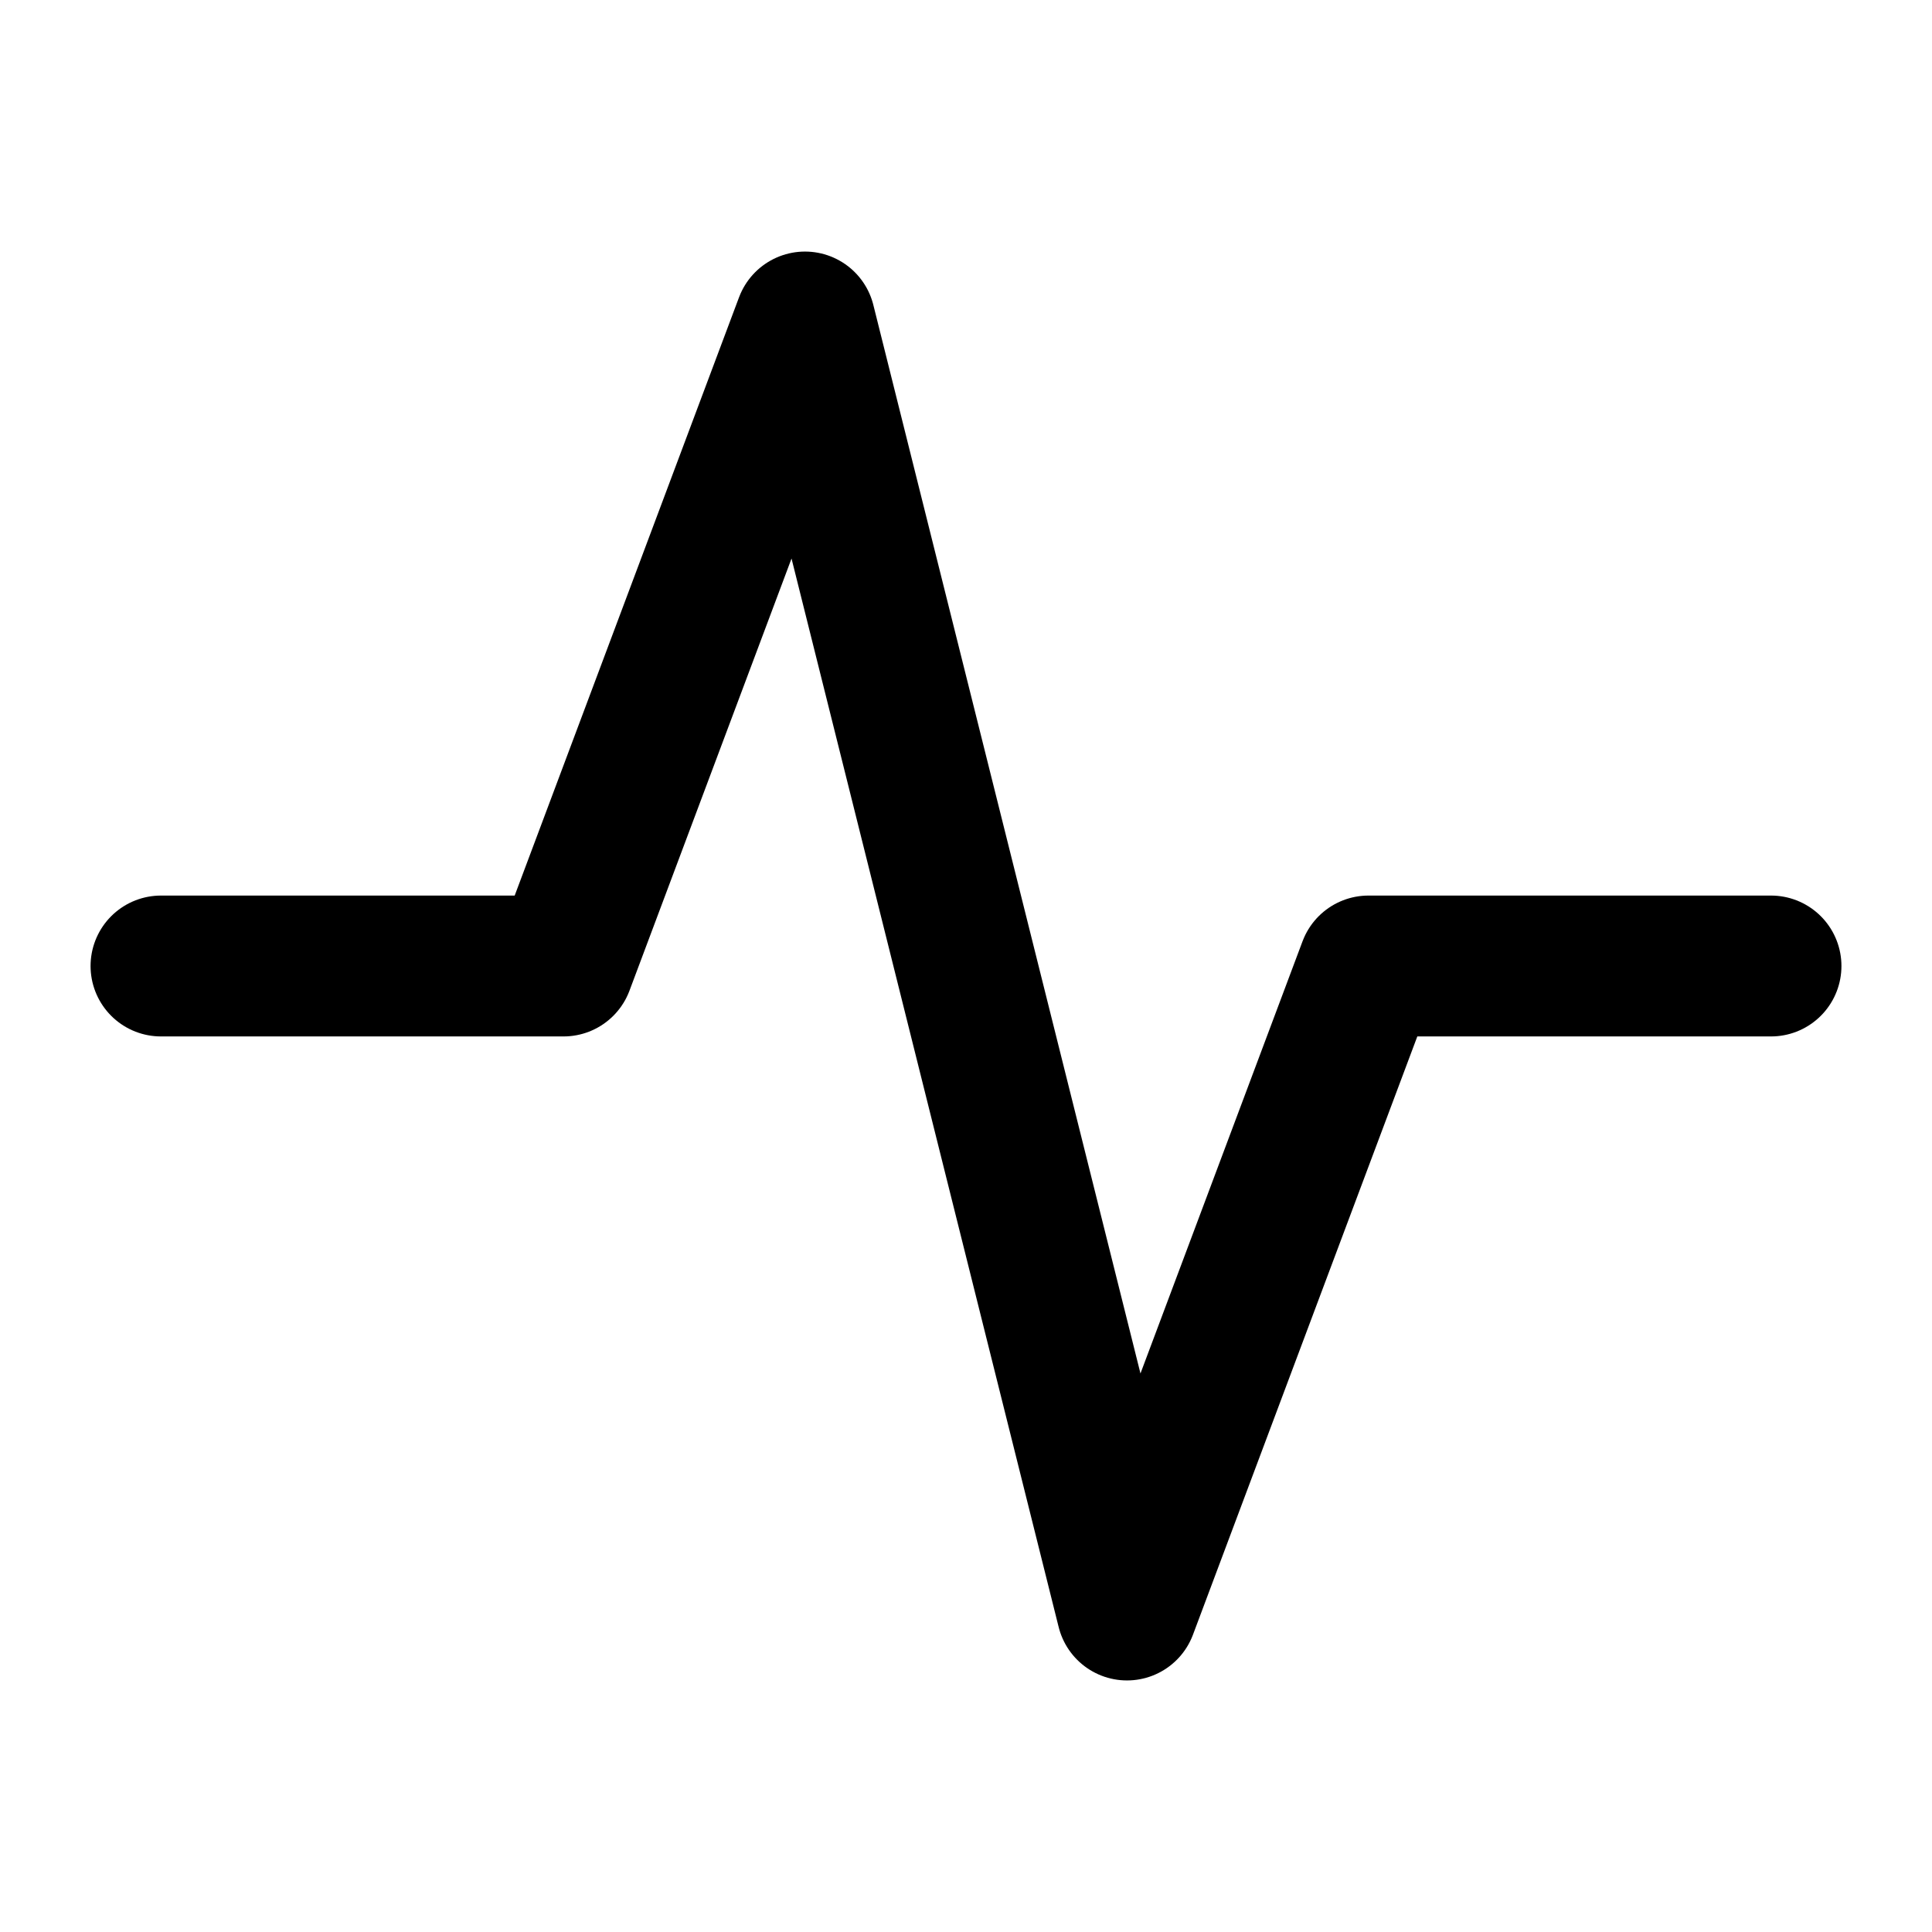
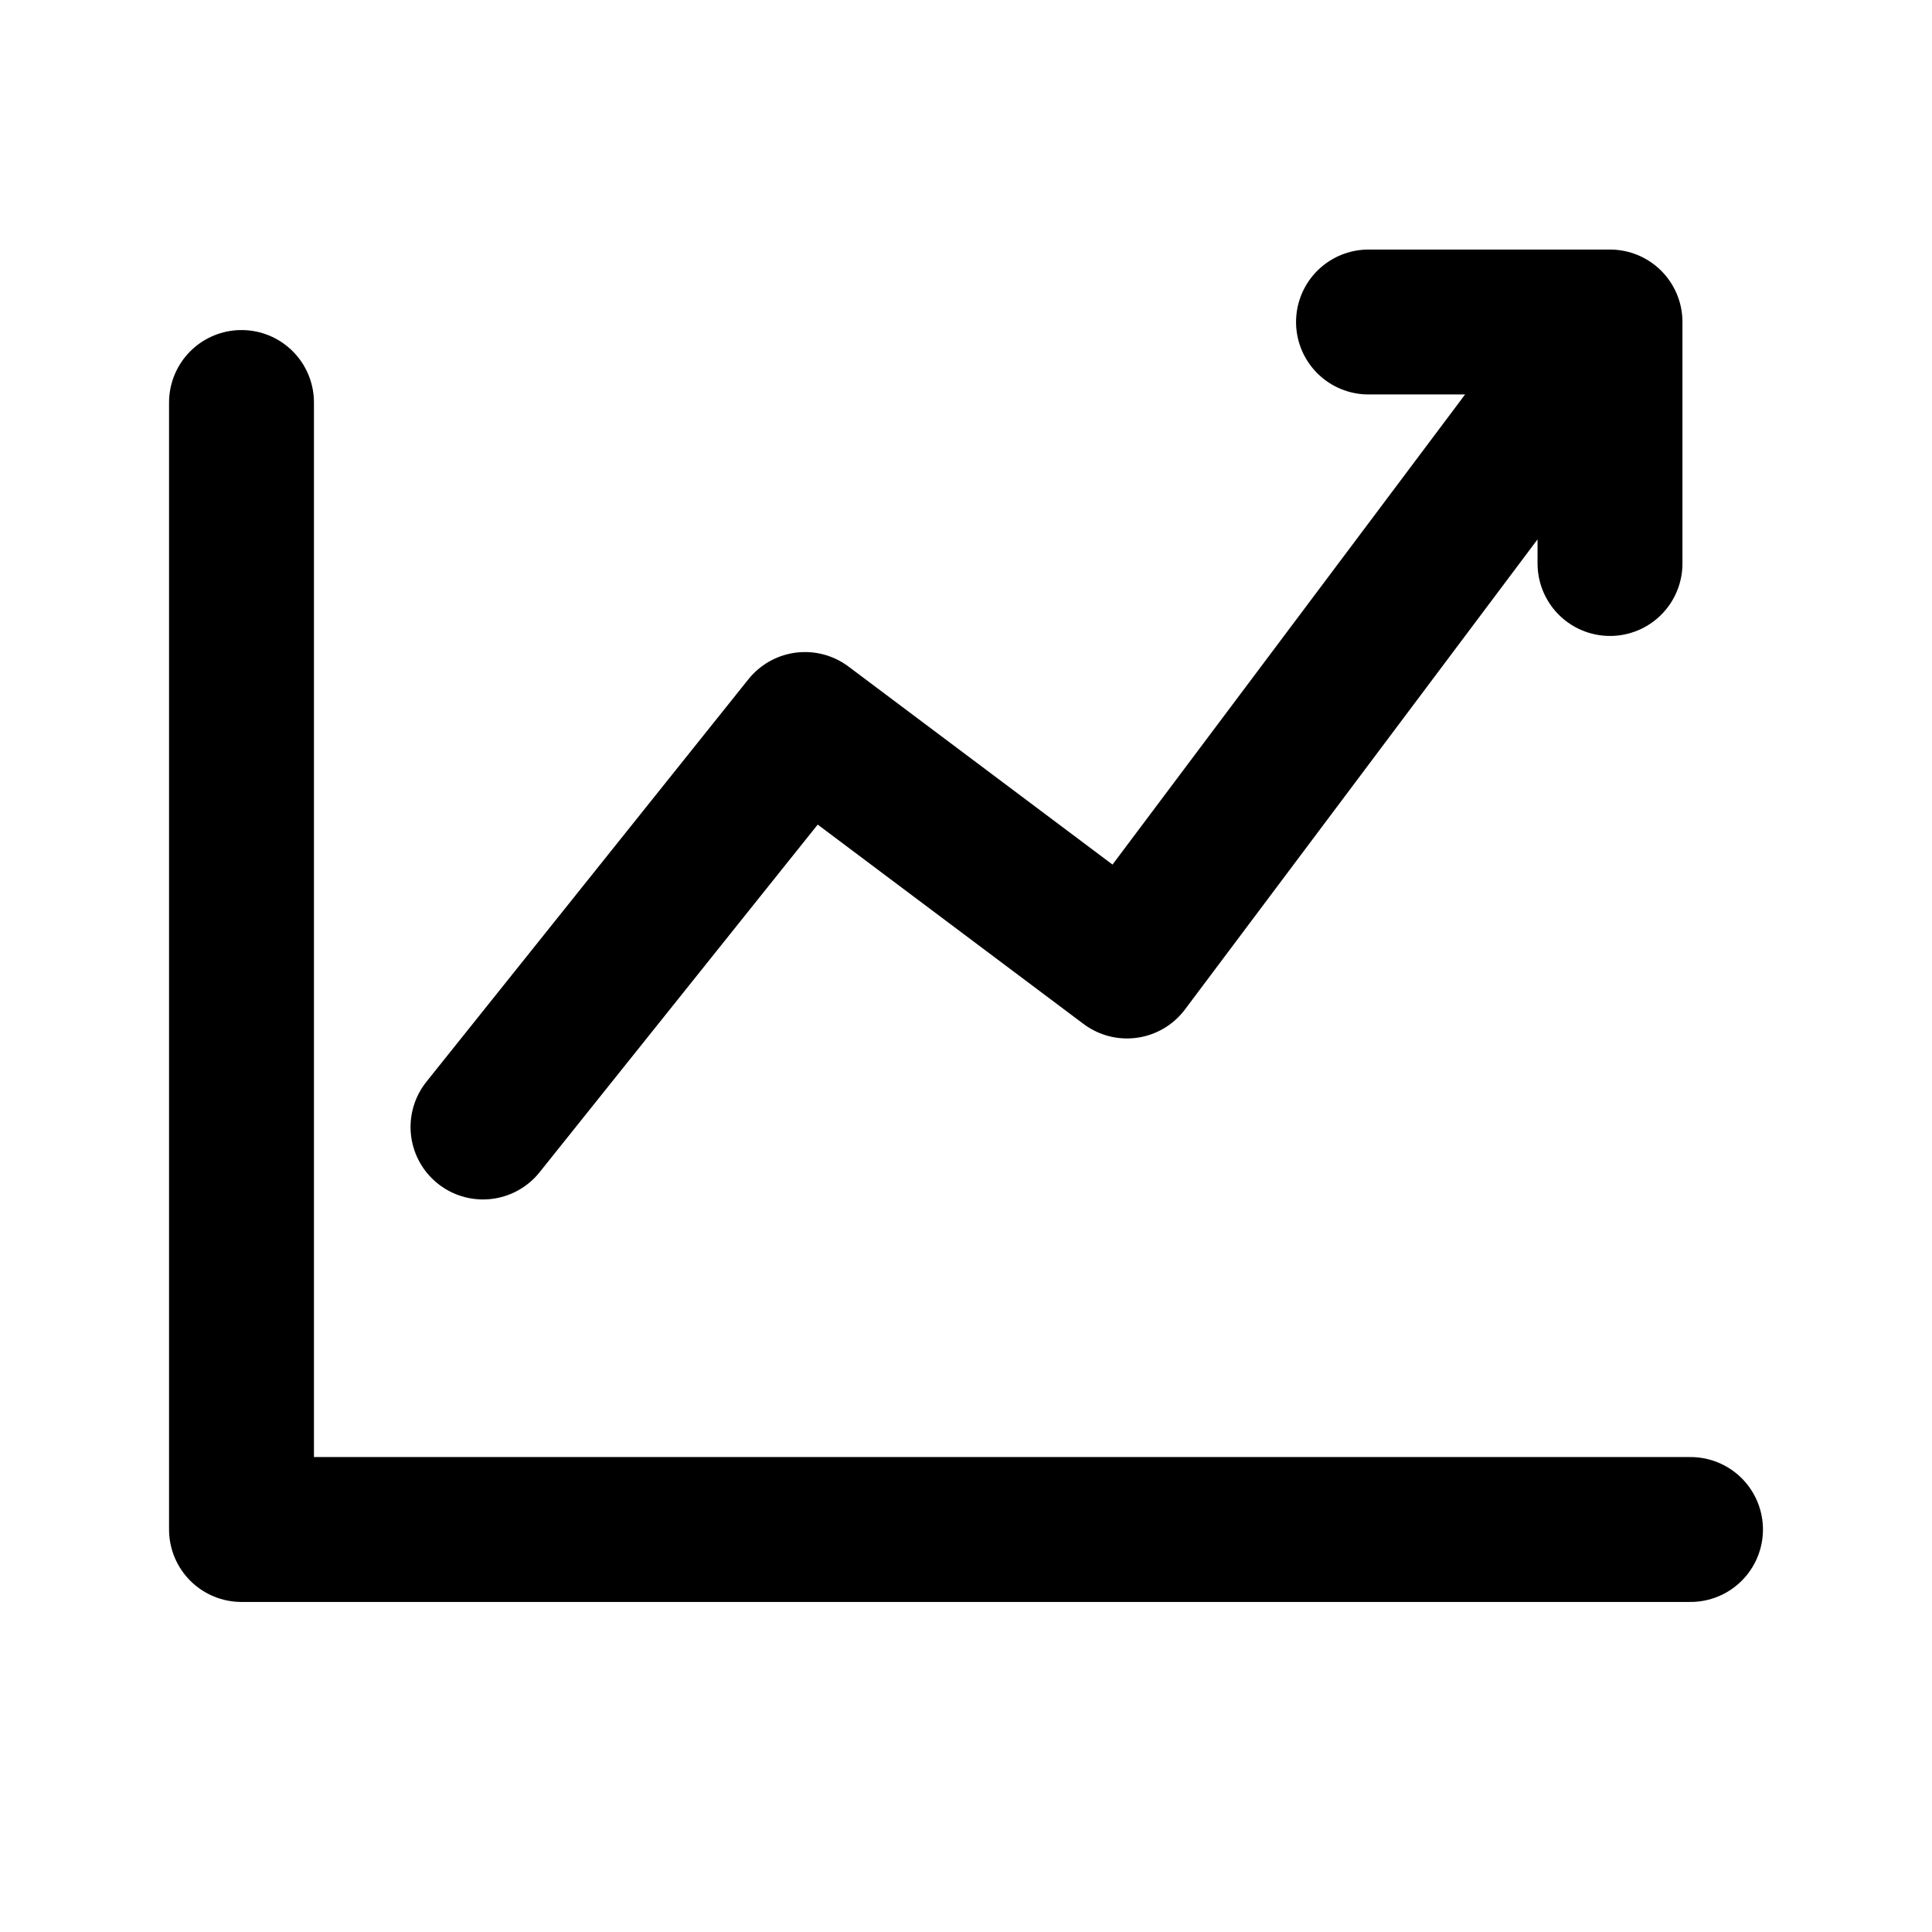
- <svg xmlns="http://www.w3.org/2000/svg" viewBox="0 0 24 24" role="img" aria-label="activity">
-   <path d="M2 12h5l3-8 4 16 3-8h5" fill="none" stroke="currentColor" stroke-width="1.75" stroke-linecap="round" stroke-linejoin="round" />
+ <svg xmlns="http://www.w3.org/2000/svg" width="24" height="24" viewBox="0 0 24 24" role="img" aria-label="agent-knowledge-hub activity icon">
+   <path d="M3 19V5M3 19h18M6 14l4-5 4 3 6-8M17 4h3v3" fill="none" stroke="currentColor" stroke-width="1.8" stroke-linecap="round" stroke-linejoin="round" />
</svg>
